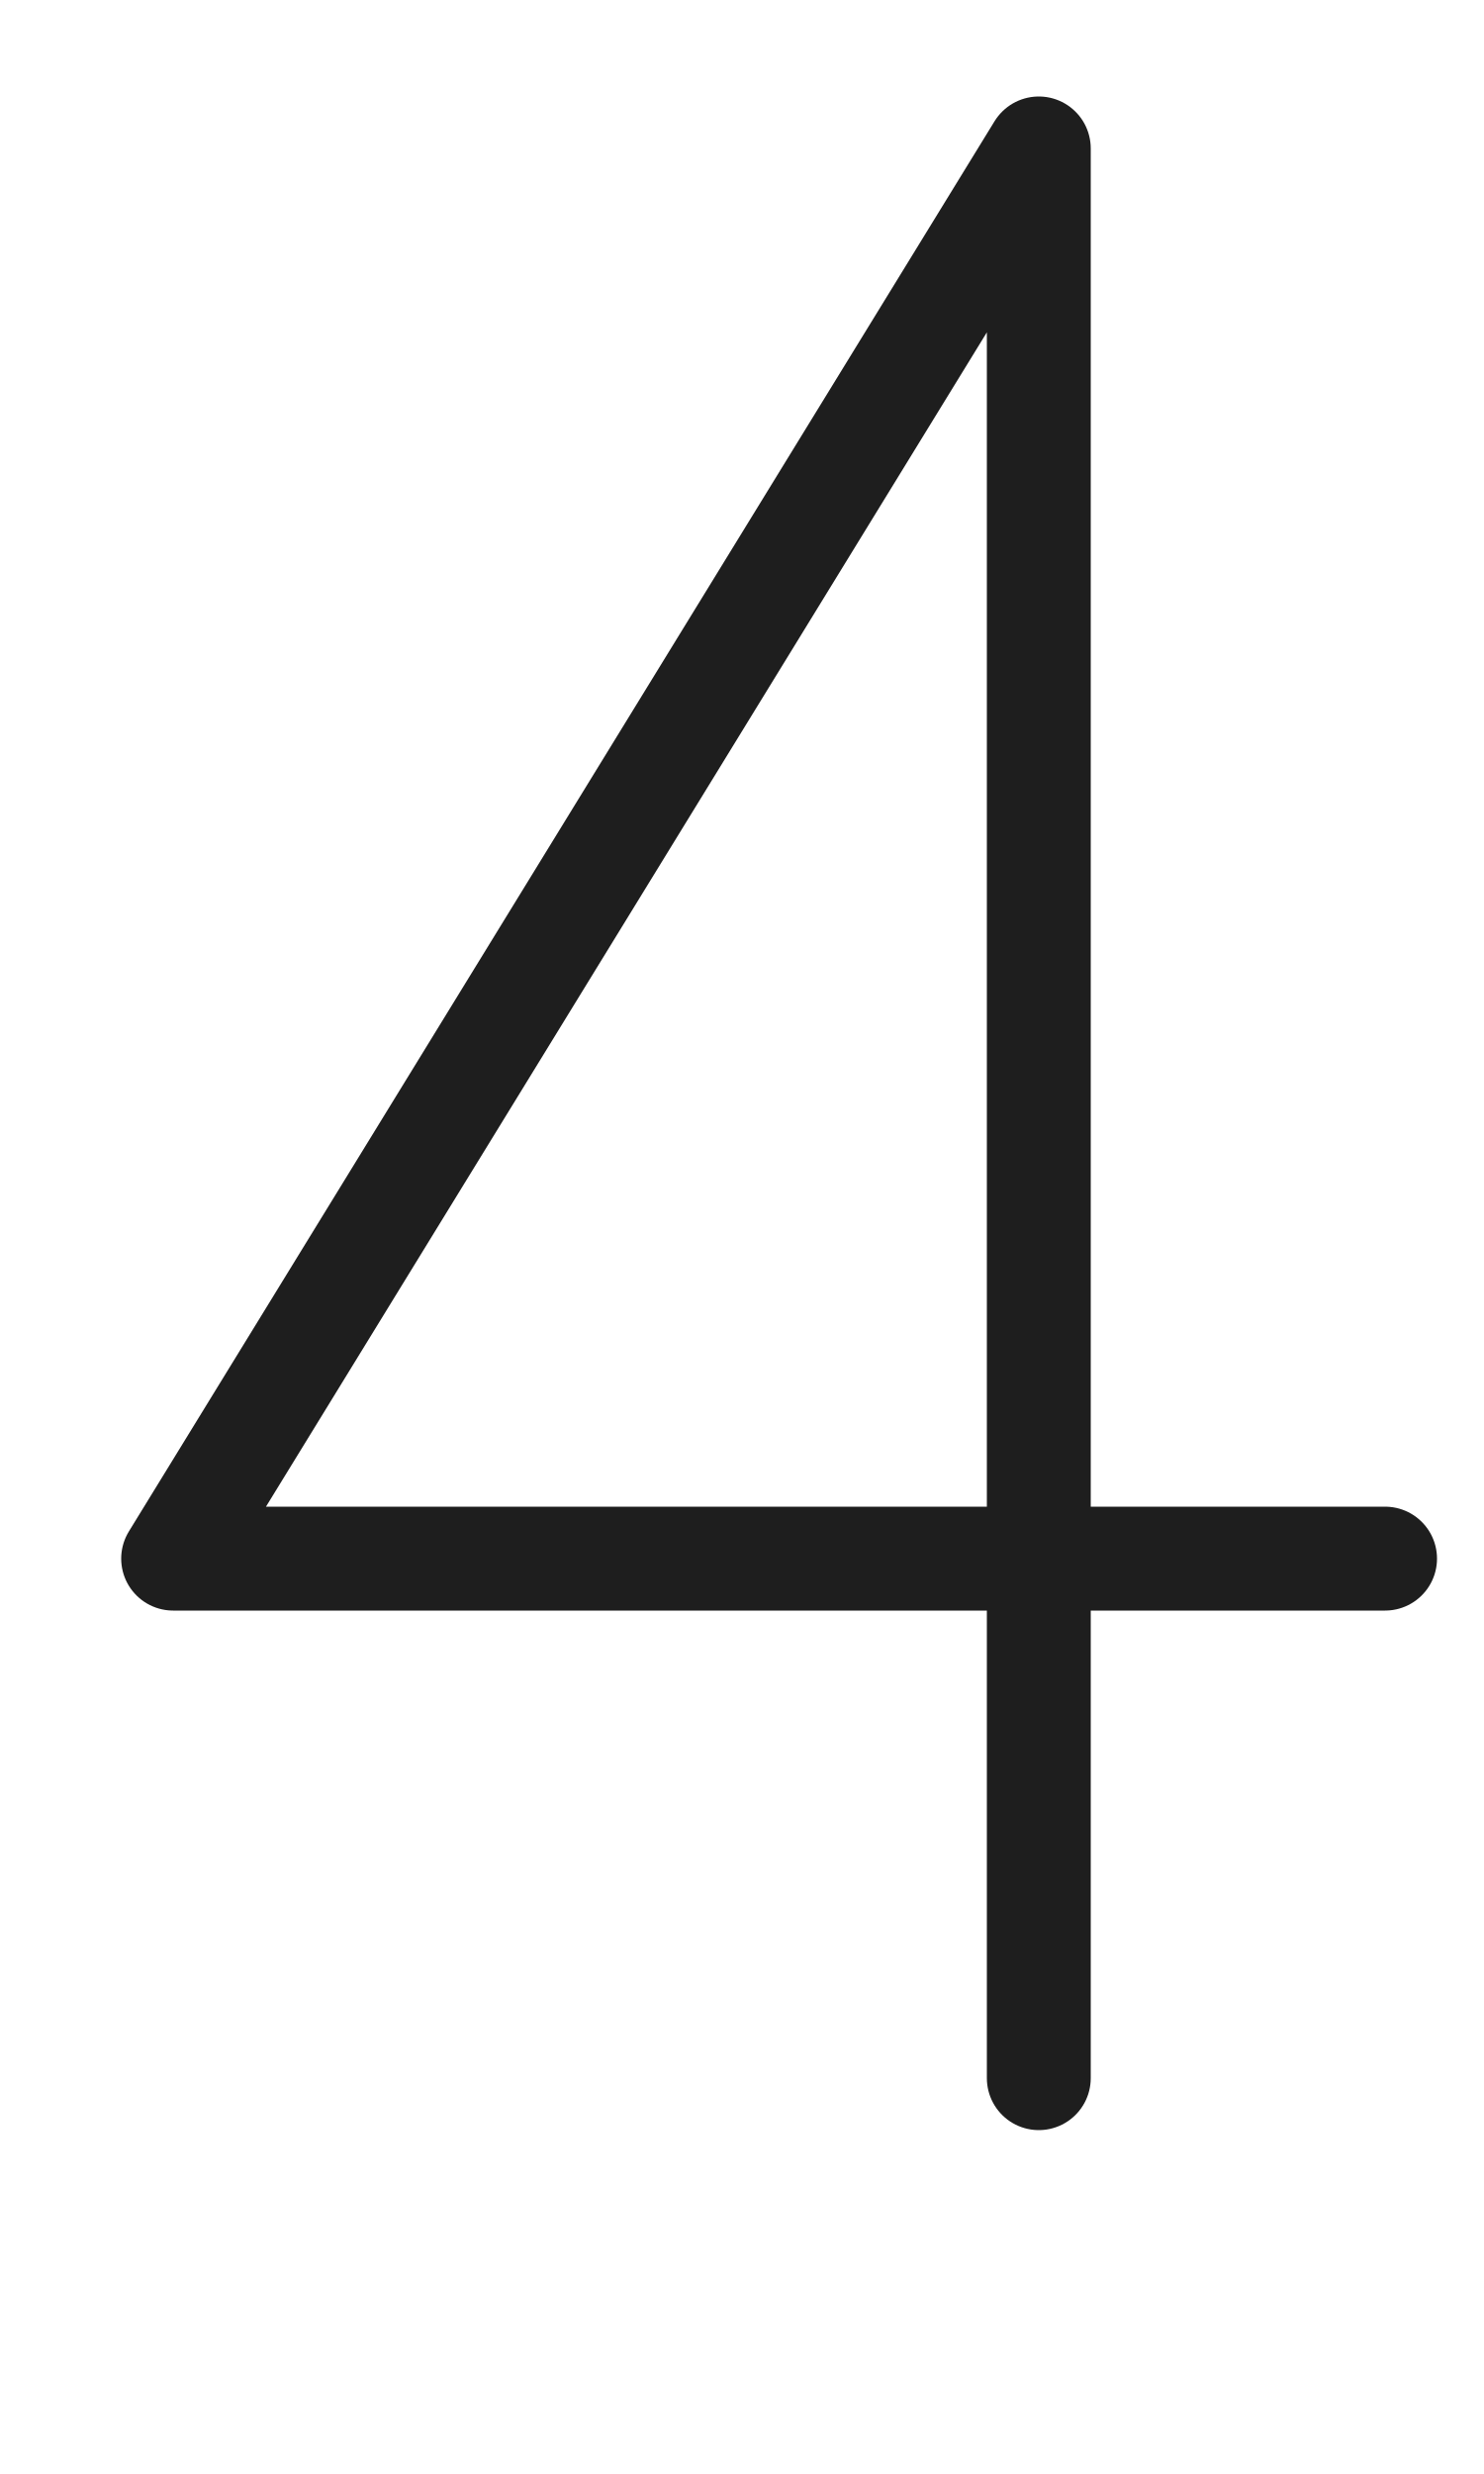
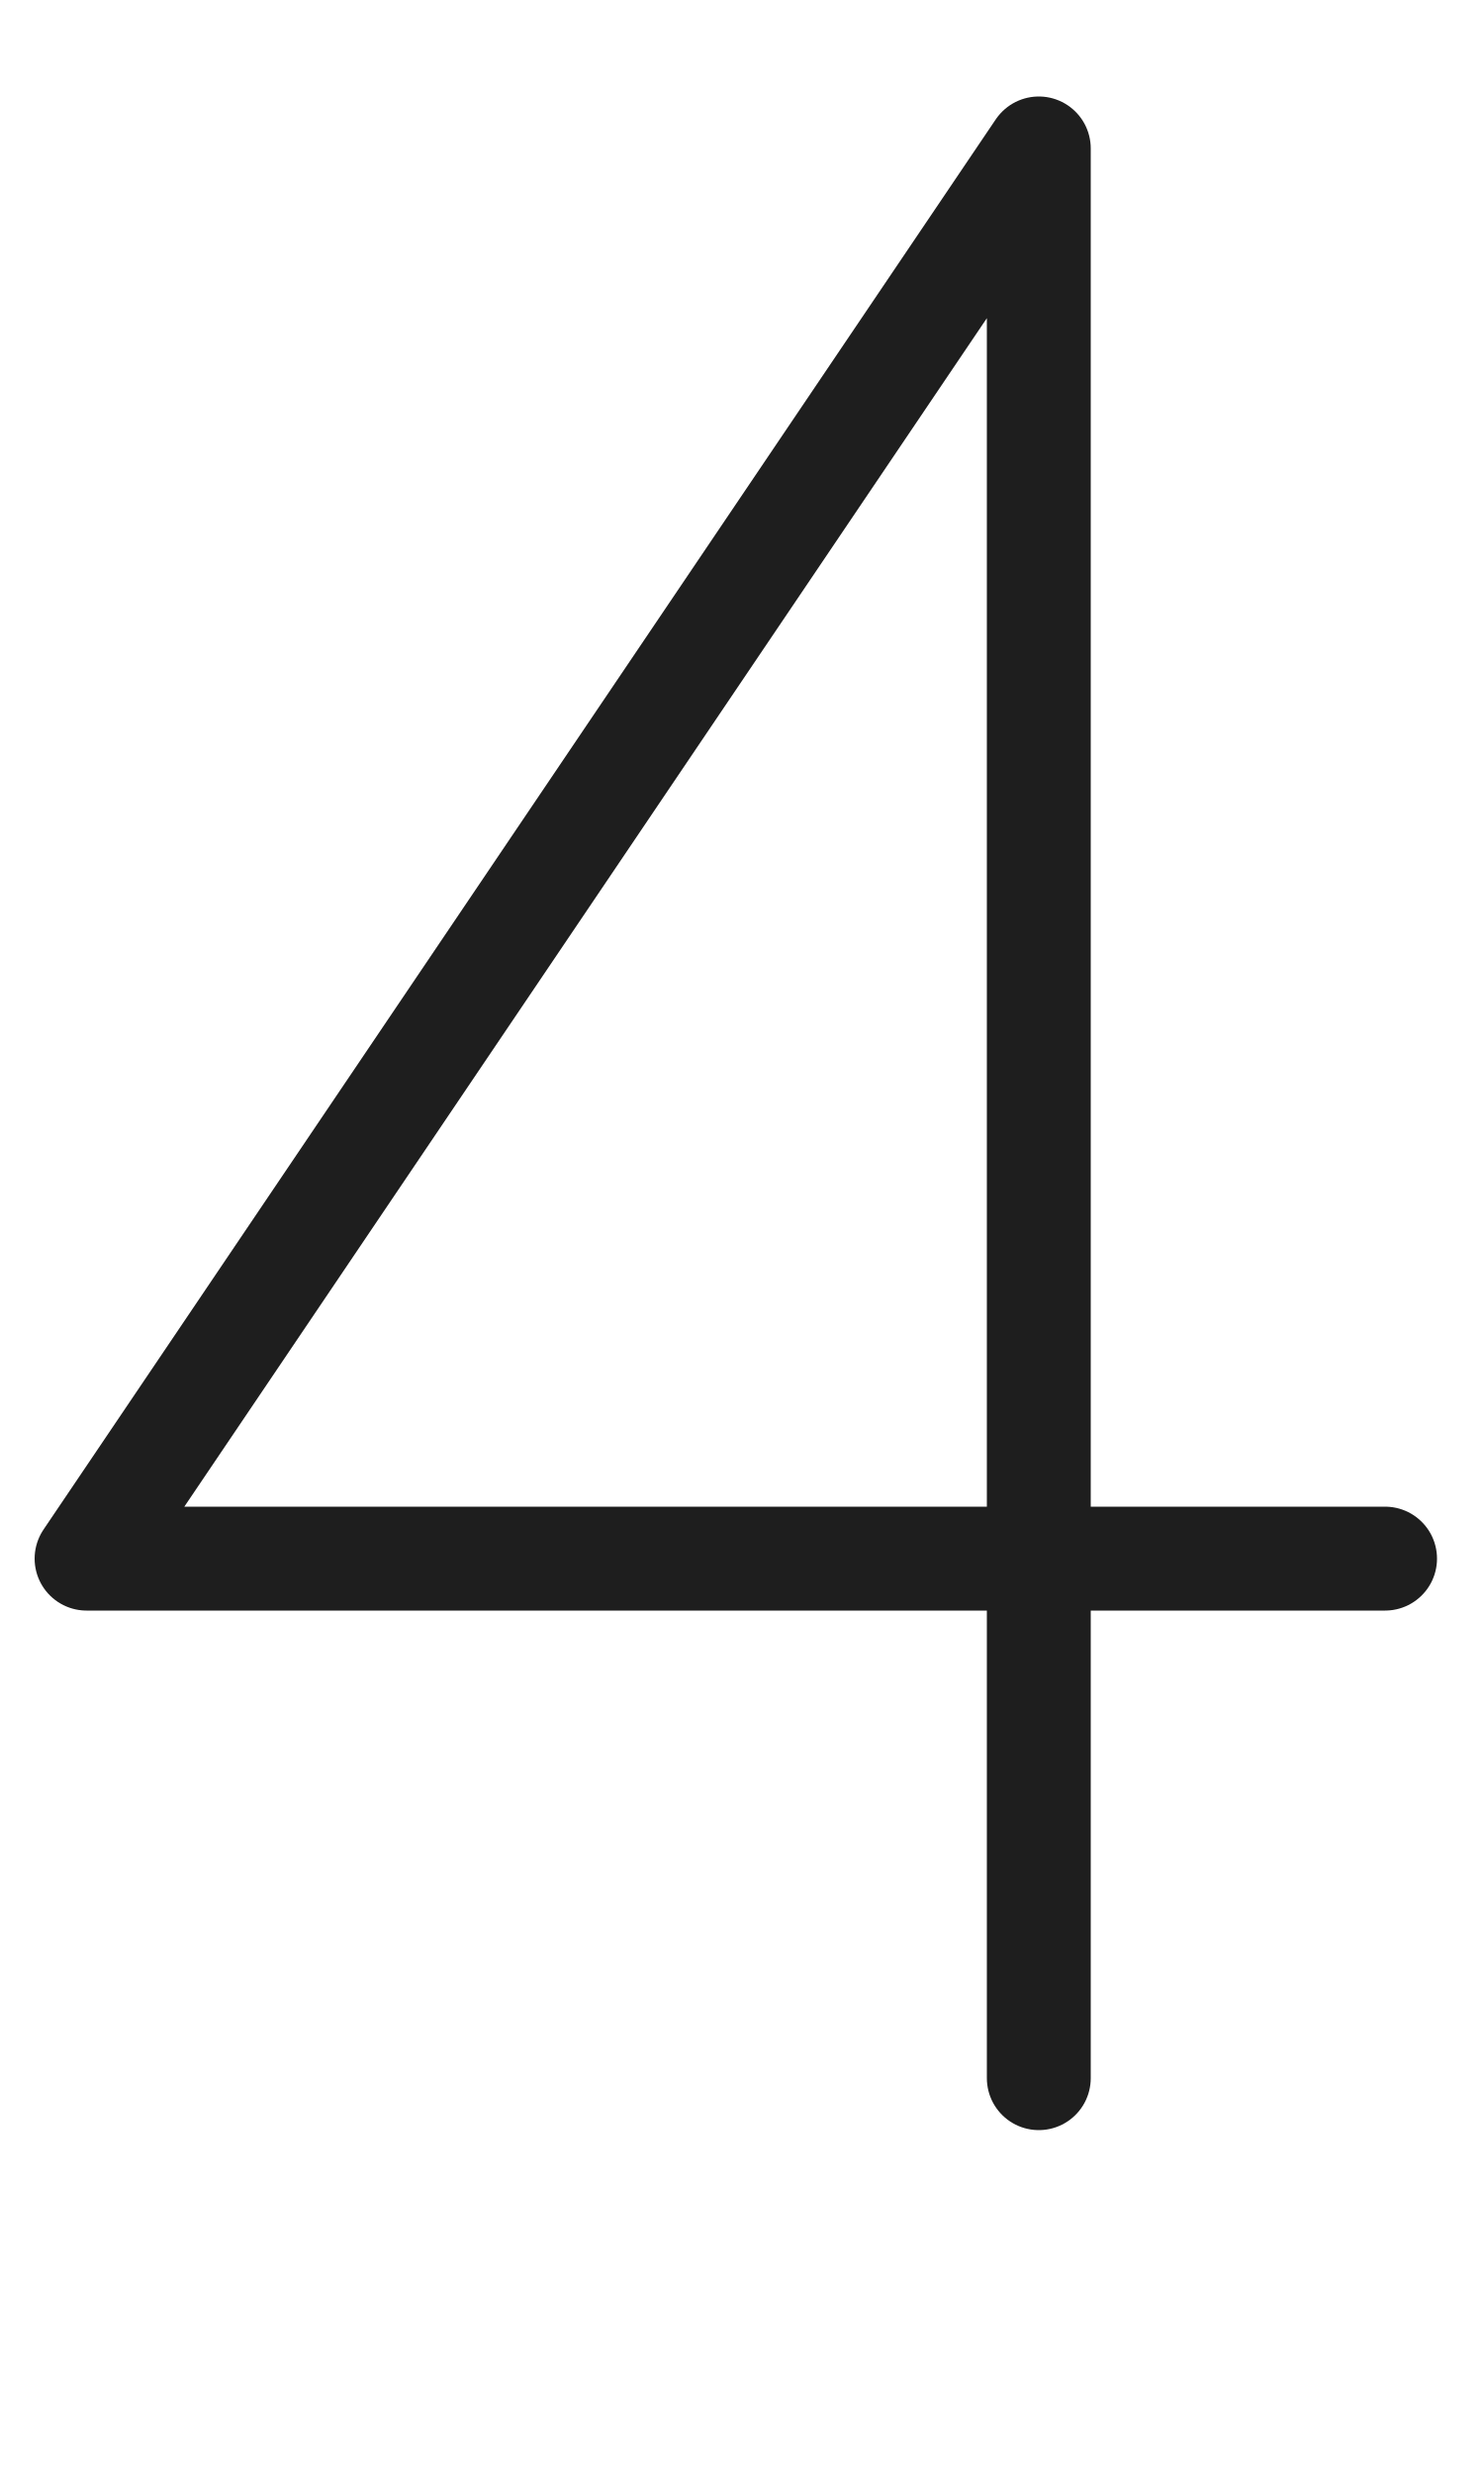
<svg xmlns="http://www.w3.org/2000/svg" viewBox="0 0 60 100" width="120" height="200">
-   <path id="linux" d="M 42 6 L 7 63 L 56 63 M 42 6 L 42 84" fill="none" stroke="#1e1e1e" stroke-width="4.2" stroke-linecap="round" stroke-linejoin="round" />
+   <path id="linux" d="M 42 6 L 3.5 63 L 56 63 M 42 6 L 42 84" fill="none" stroke="#1e1e1e" stroke-width="4.2" stroke-linecap="round" stroke-linejoin="round" />
</svg>
